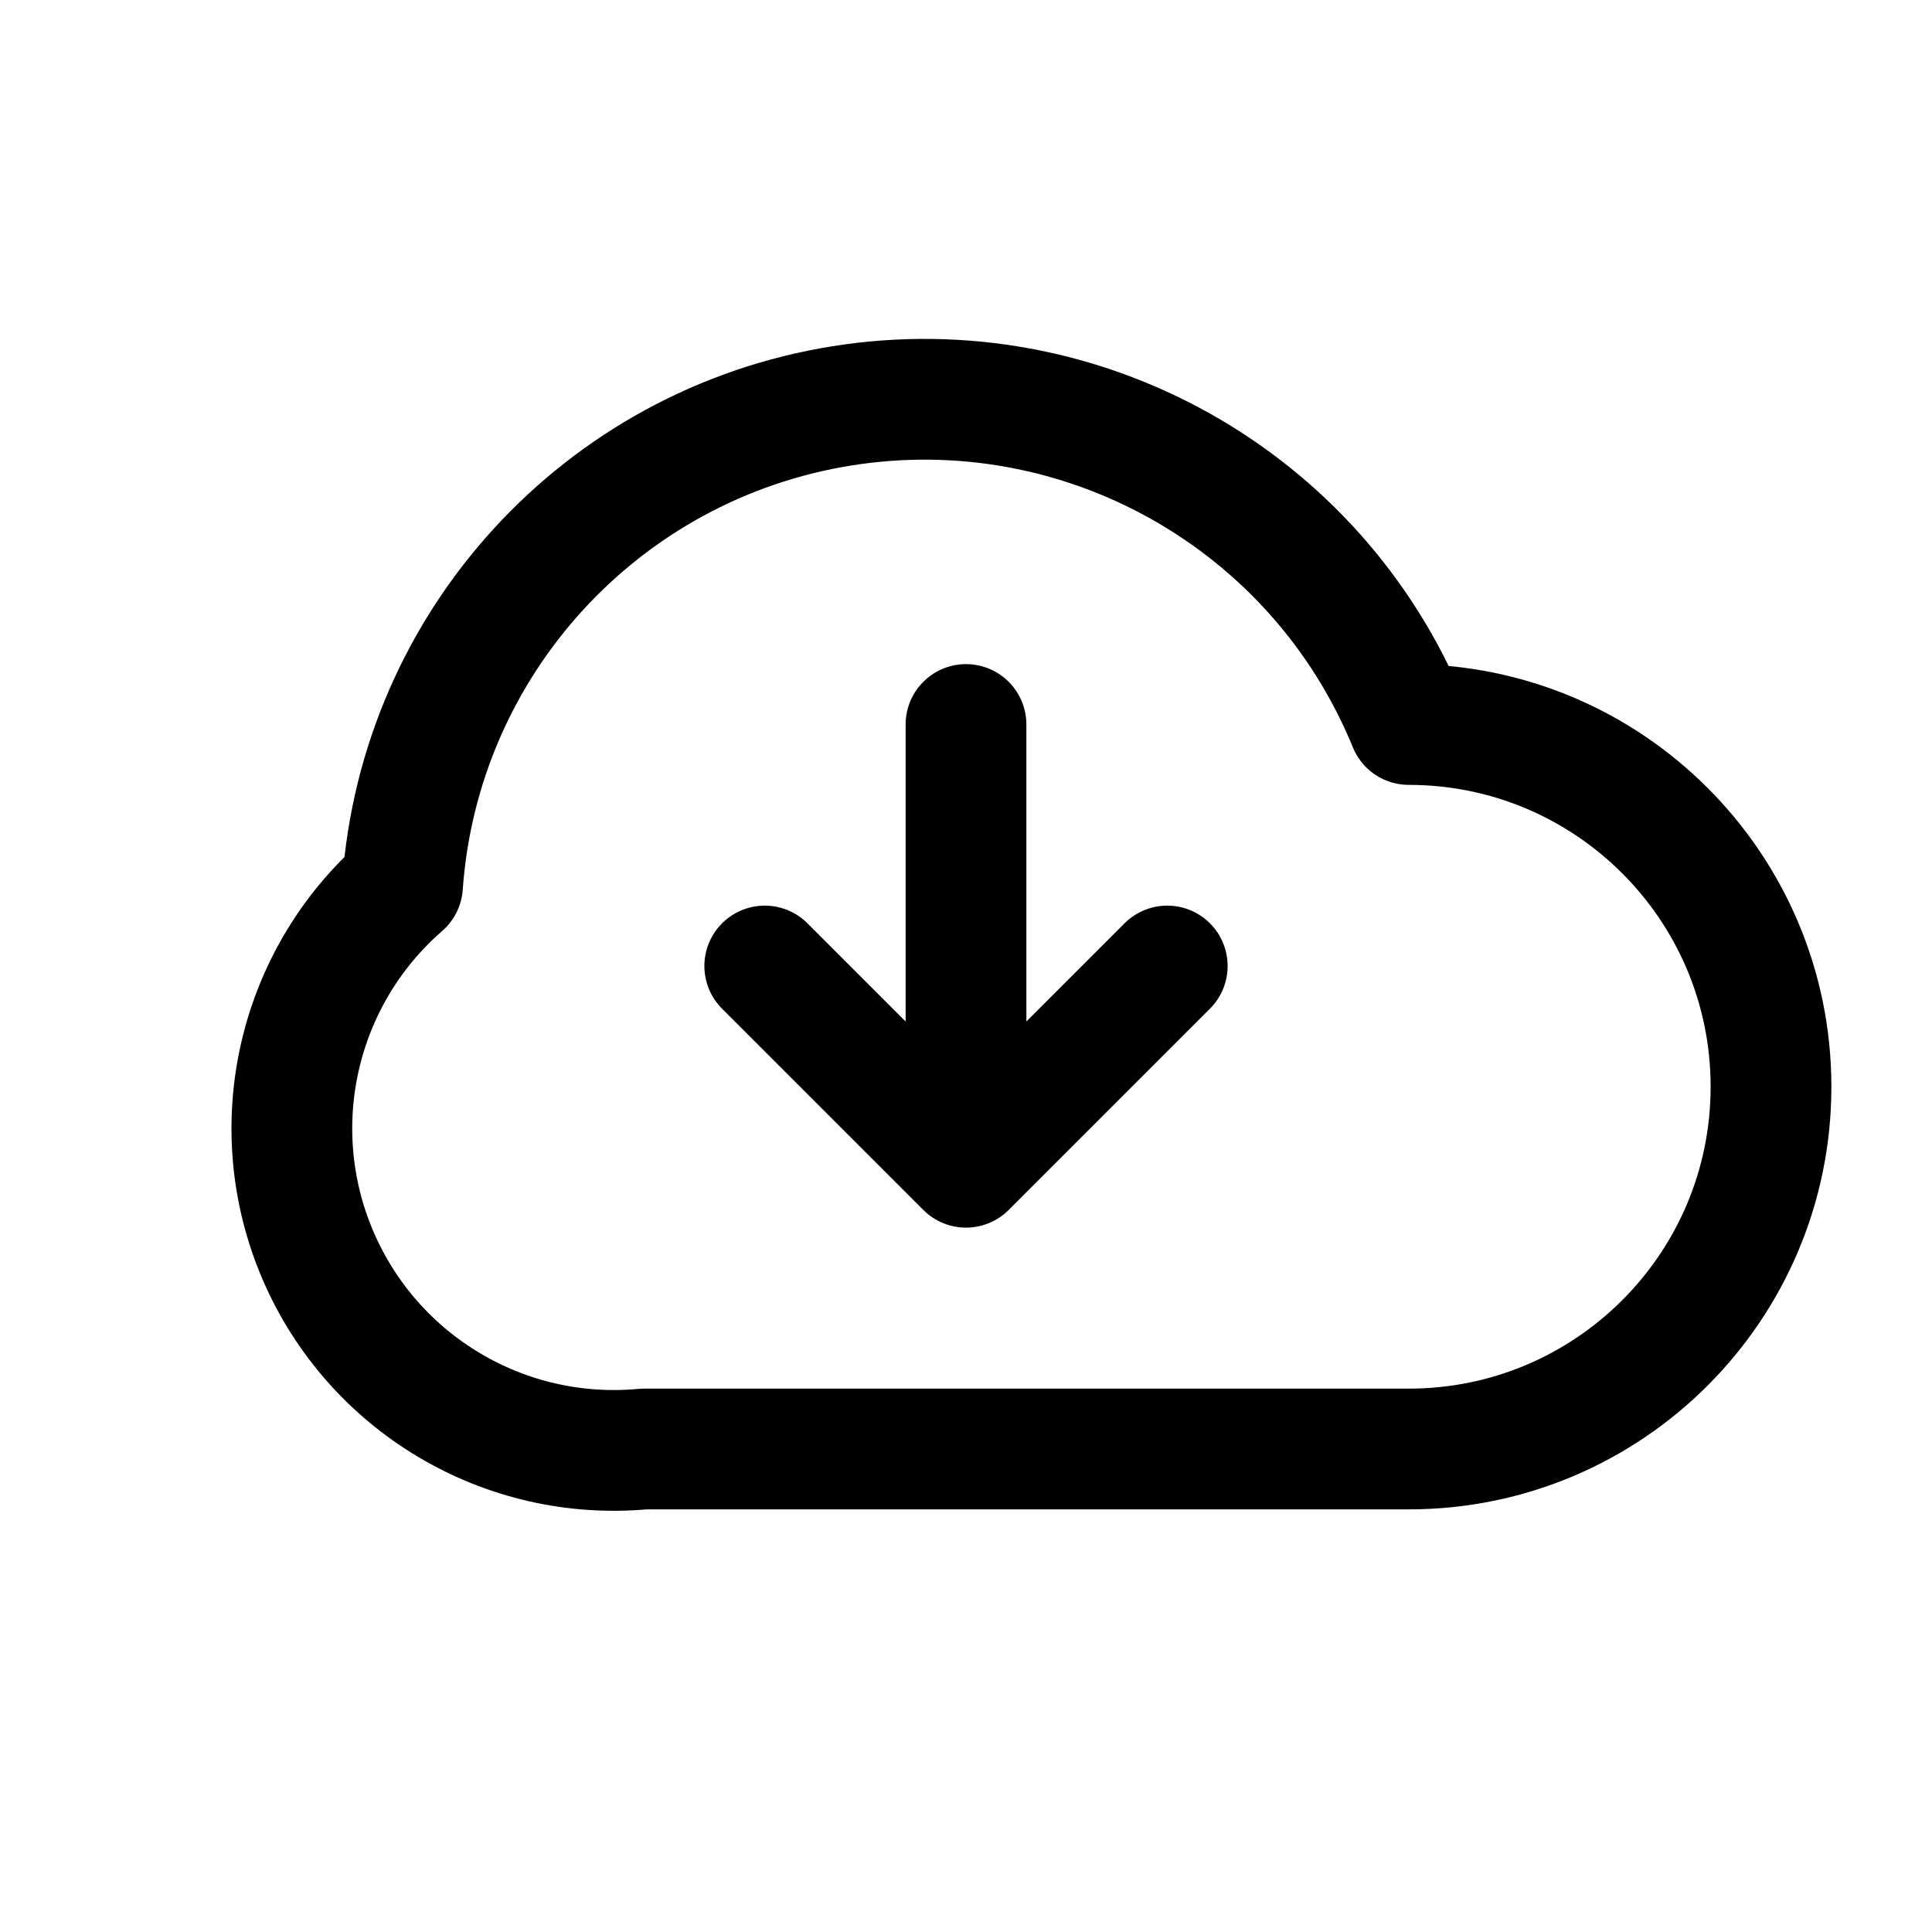
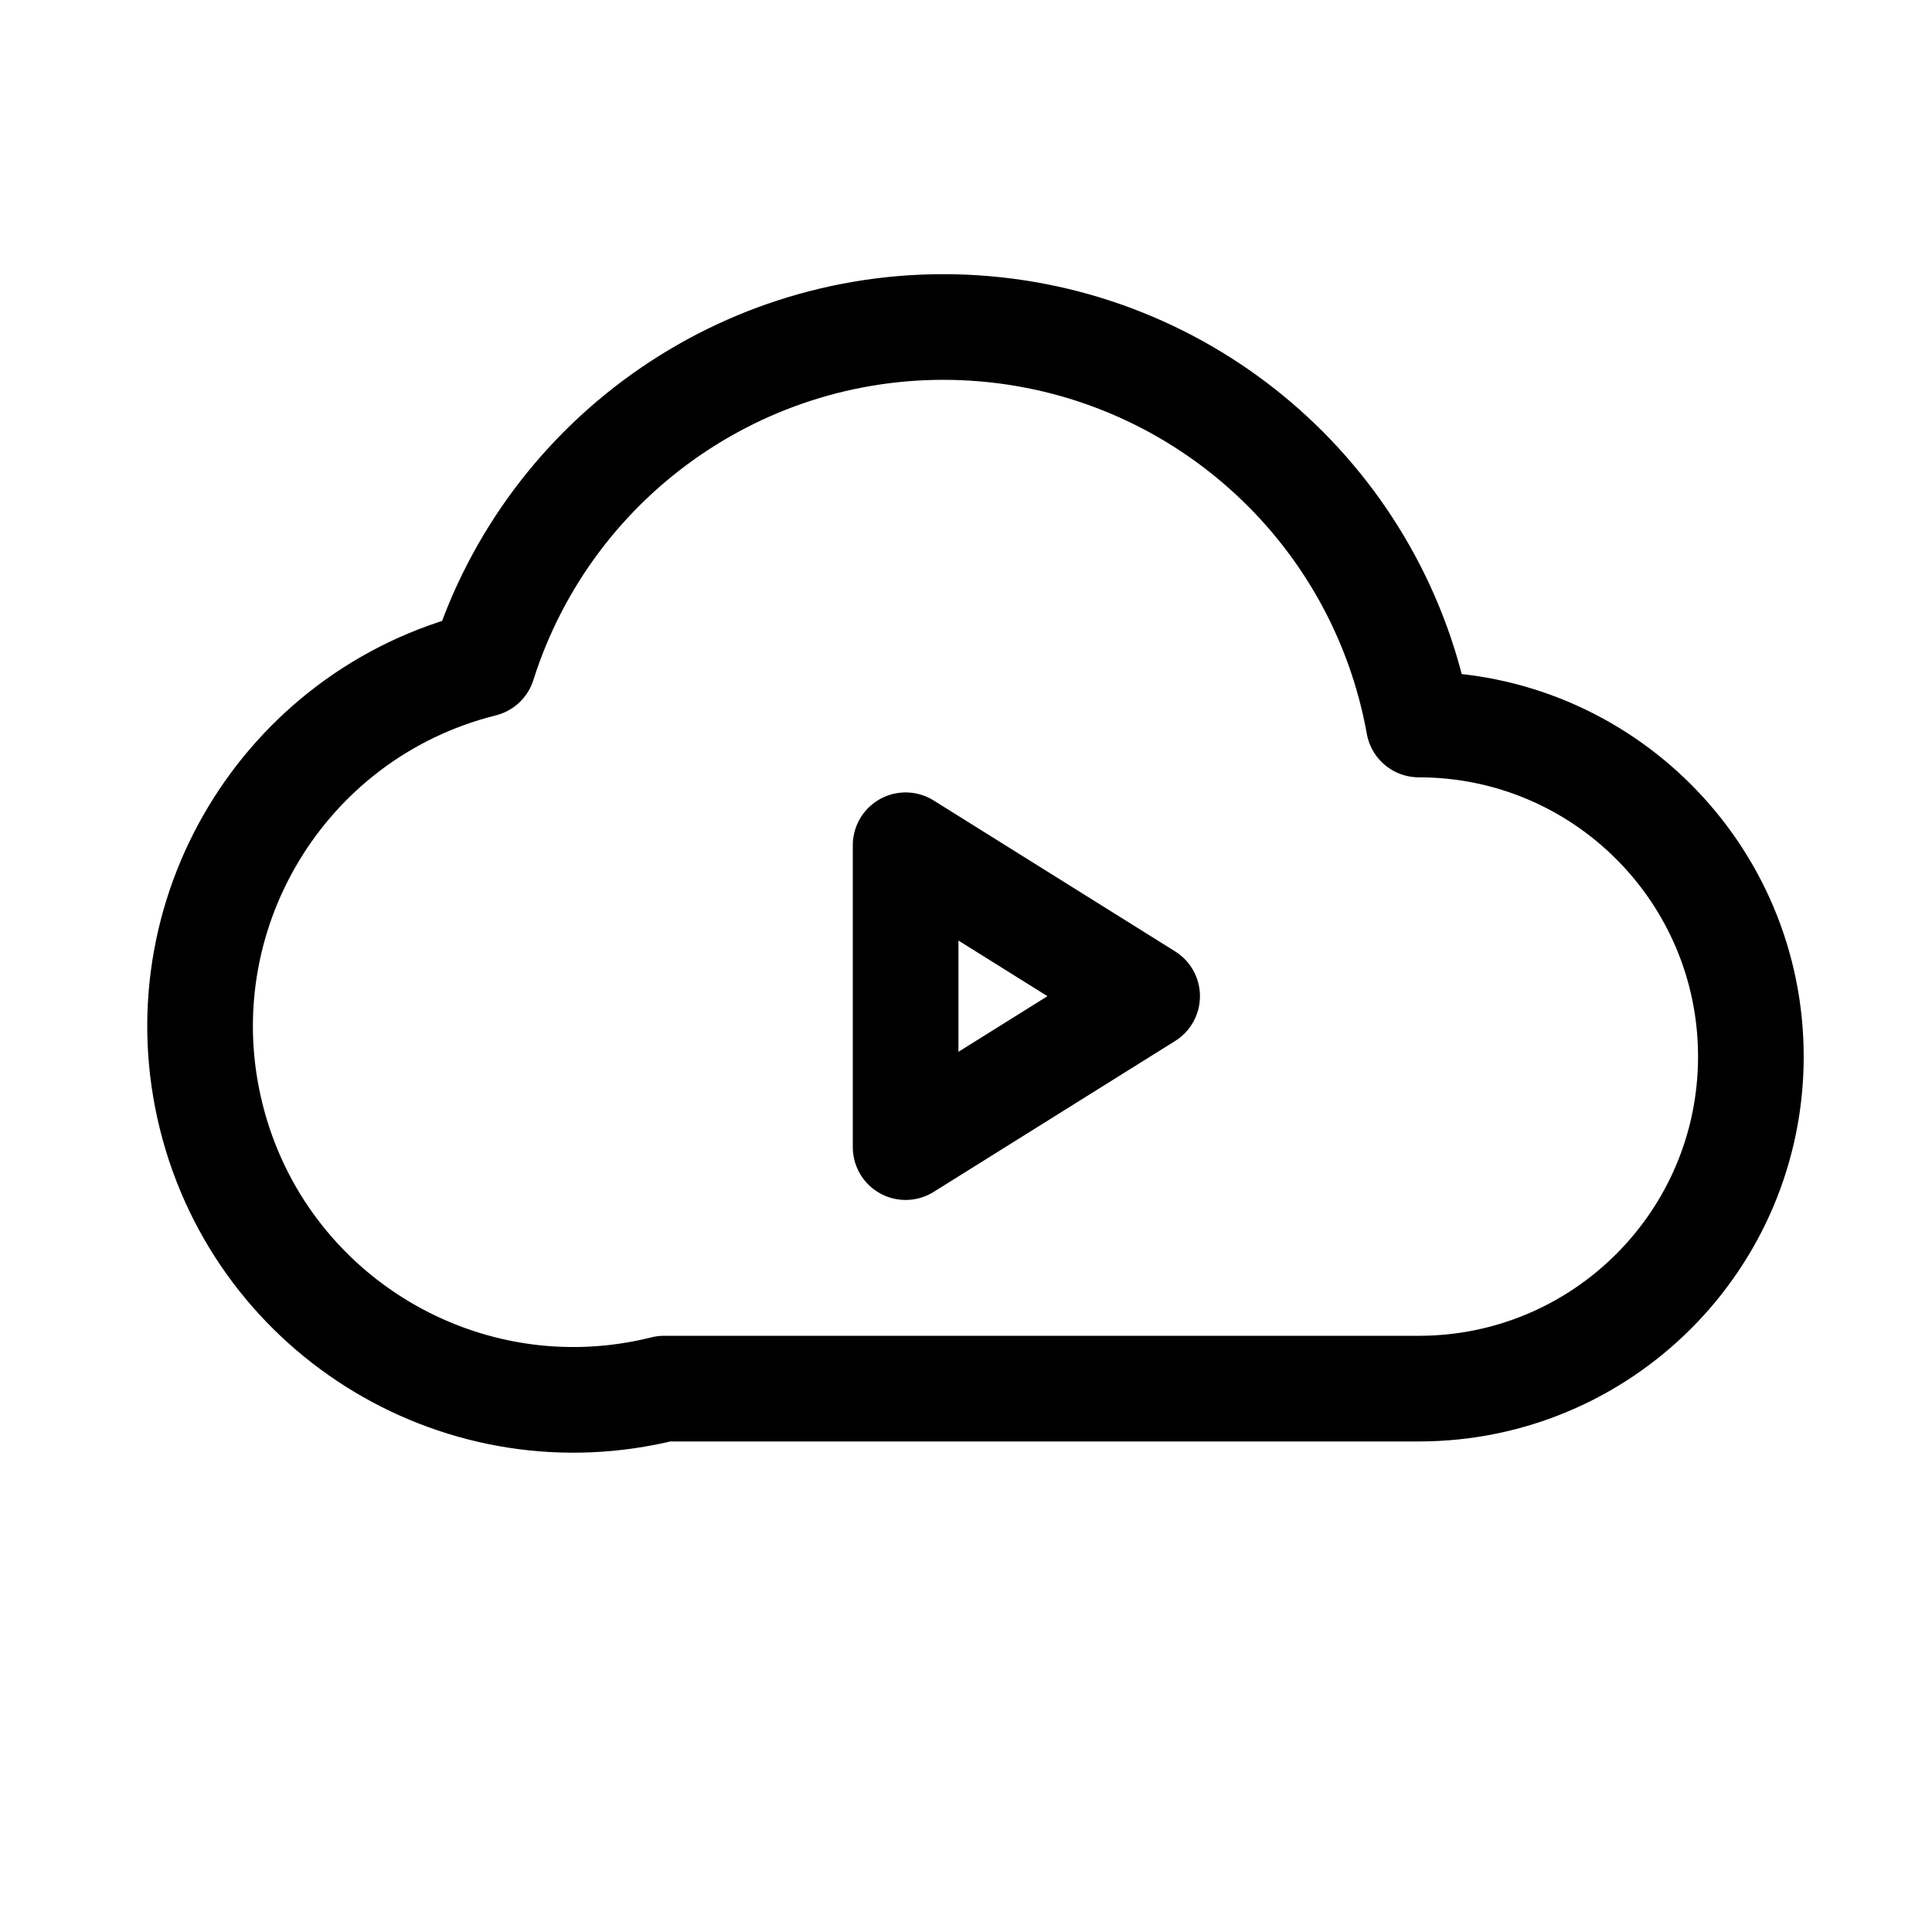
- <svg xmlns="http://www.w3.org/2000/svg" viewBox="0 0 48 48" fill="none" stroke="currentColor" stroke-width="3" stroke-linecap="round" stroke-linejoin="round">
-   <path d="M16 36h19a9 9 0 0 0 0-18 13 13 0 0 0-25 4A8 8 0 0 0 16 36Z" />
-   <path d="M24 18v11M19 24l5 5 5-5" />
+ <svg xmlns="http://www.w3.org/2000/svg" viewBox="0 0 64 64">
+   <g fill="none" stroke="currentColor" stroke-width="3.5" stroke-linecap="round" stroke-linejoin="round">
+     <path d="M22 46H47a11 11 0 0 0 0-22 16 16 0 0 0-31-2A12 12 0 0 0 22 46Z" />
+     <path d="M30 28v10l8-5-8-5Z" />
+   </g>
</svg>
